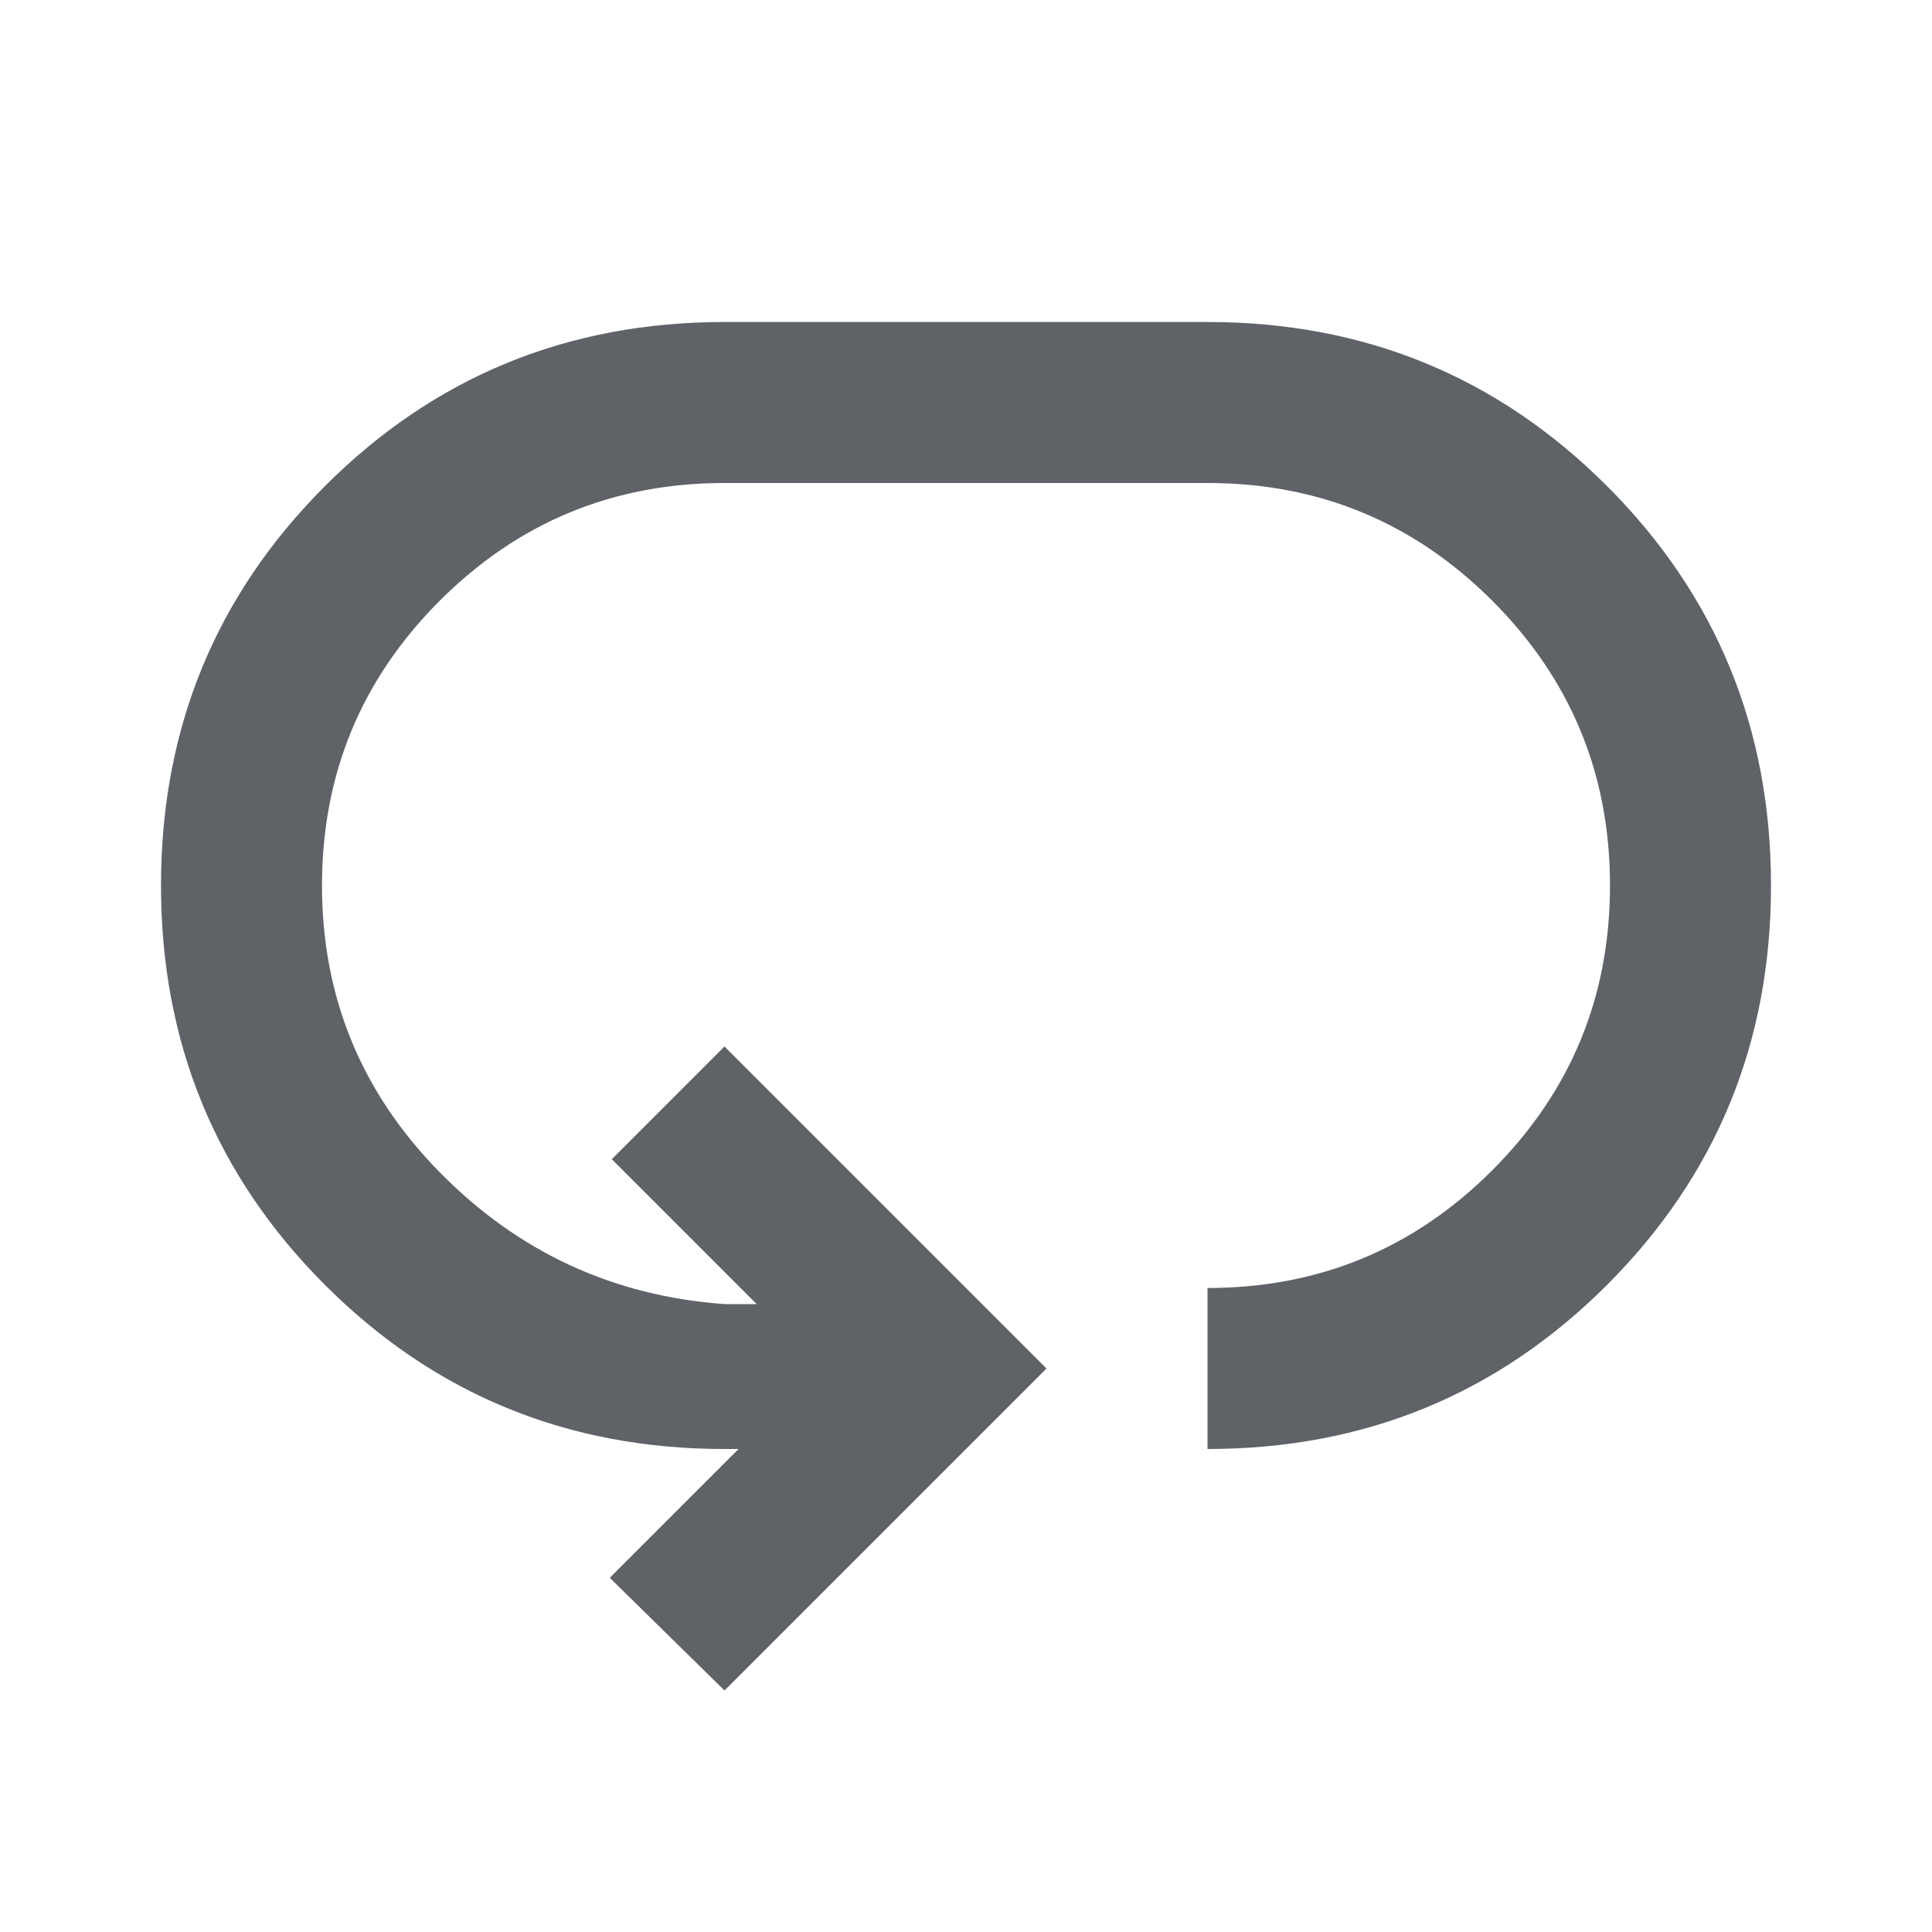
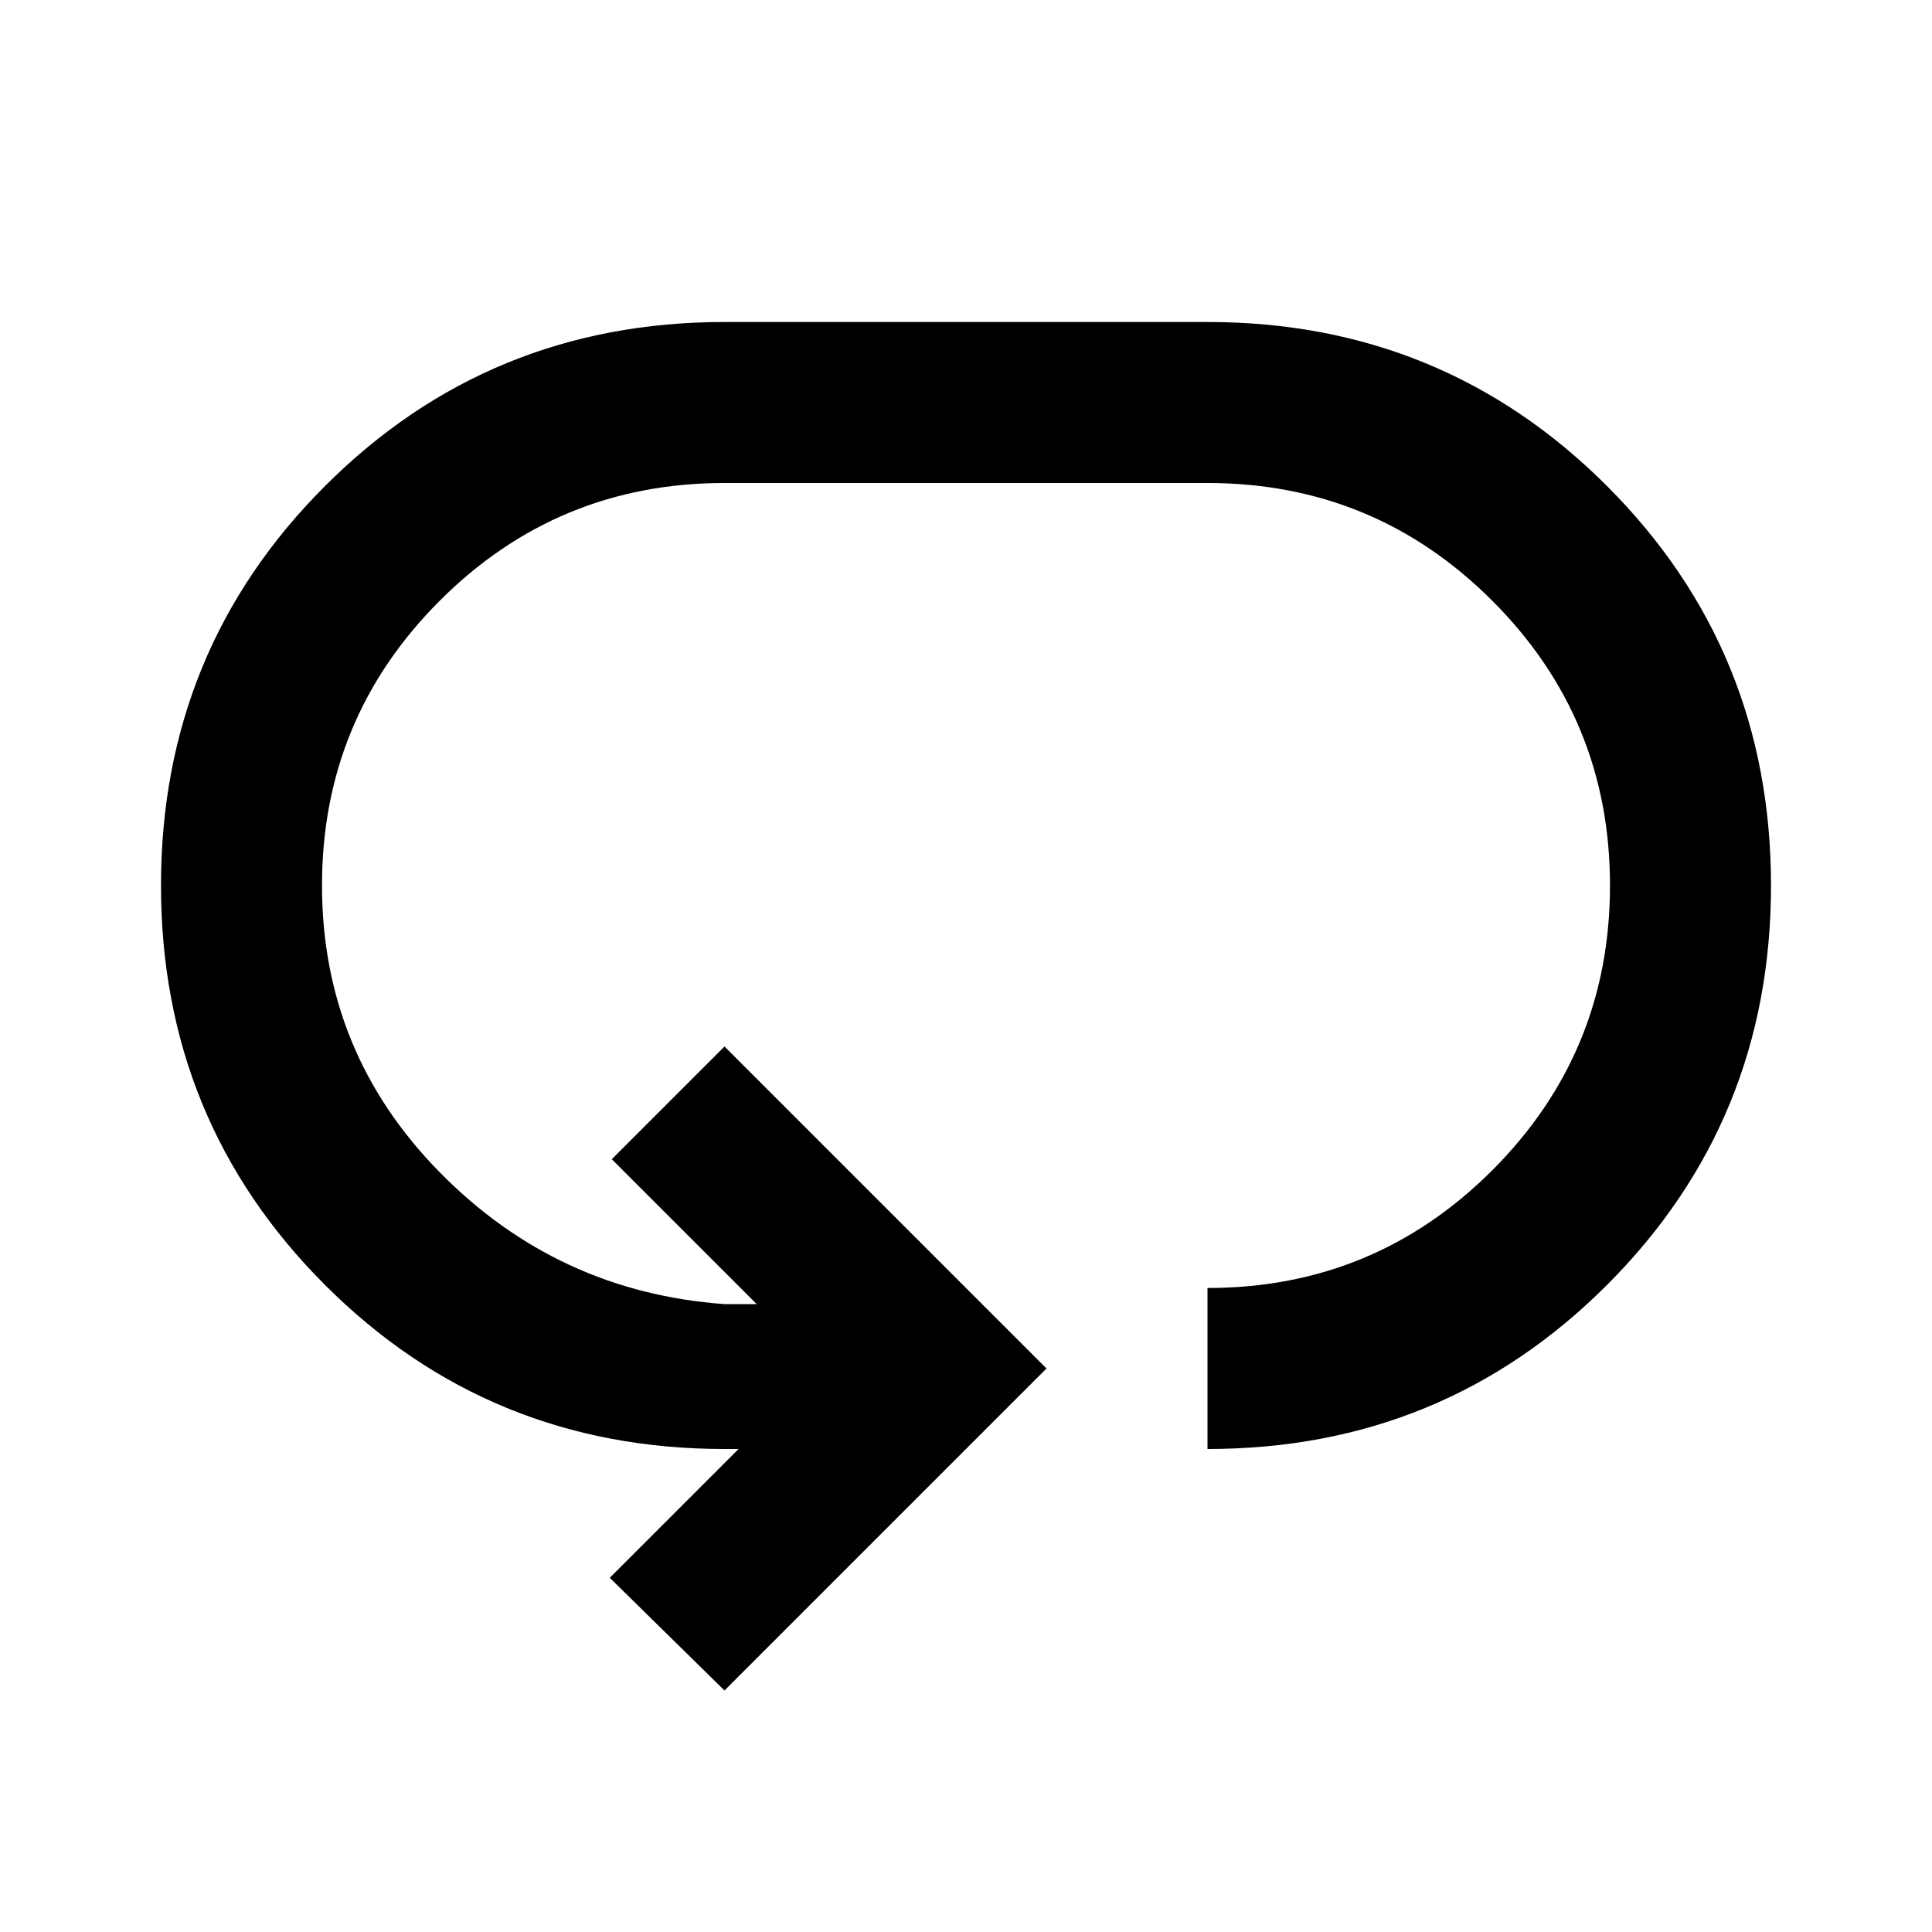
- <svg xmlns="http://www.w3.org/2000/svg" height="24px" viewBox="0 -960 960 960" width="24px" fill="#5f6368">
+ <svg xmlns="http://www.w3.org/2000/svg" height="24px" viewBox="0 -960 960 960" width="24px">
  <path d="m360-120-57-56 64-64h-7q-117 0-198.5-81.5T80-520q0-117 81.5-198.5T360-800h240q117 0 198.5 81.5T880-520q0 117-81.5 198.5T600-240v-80q83 0 141.5-58.5T800-520q0-83-58.5-141.5T600-720H360q-83 0-141.5 58.5T160-520q0 83 58.5 142.5T360-312h16l-72-72 56-56 160 160-160 160Z" />
</svg>
